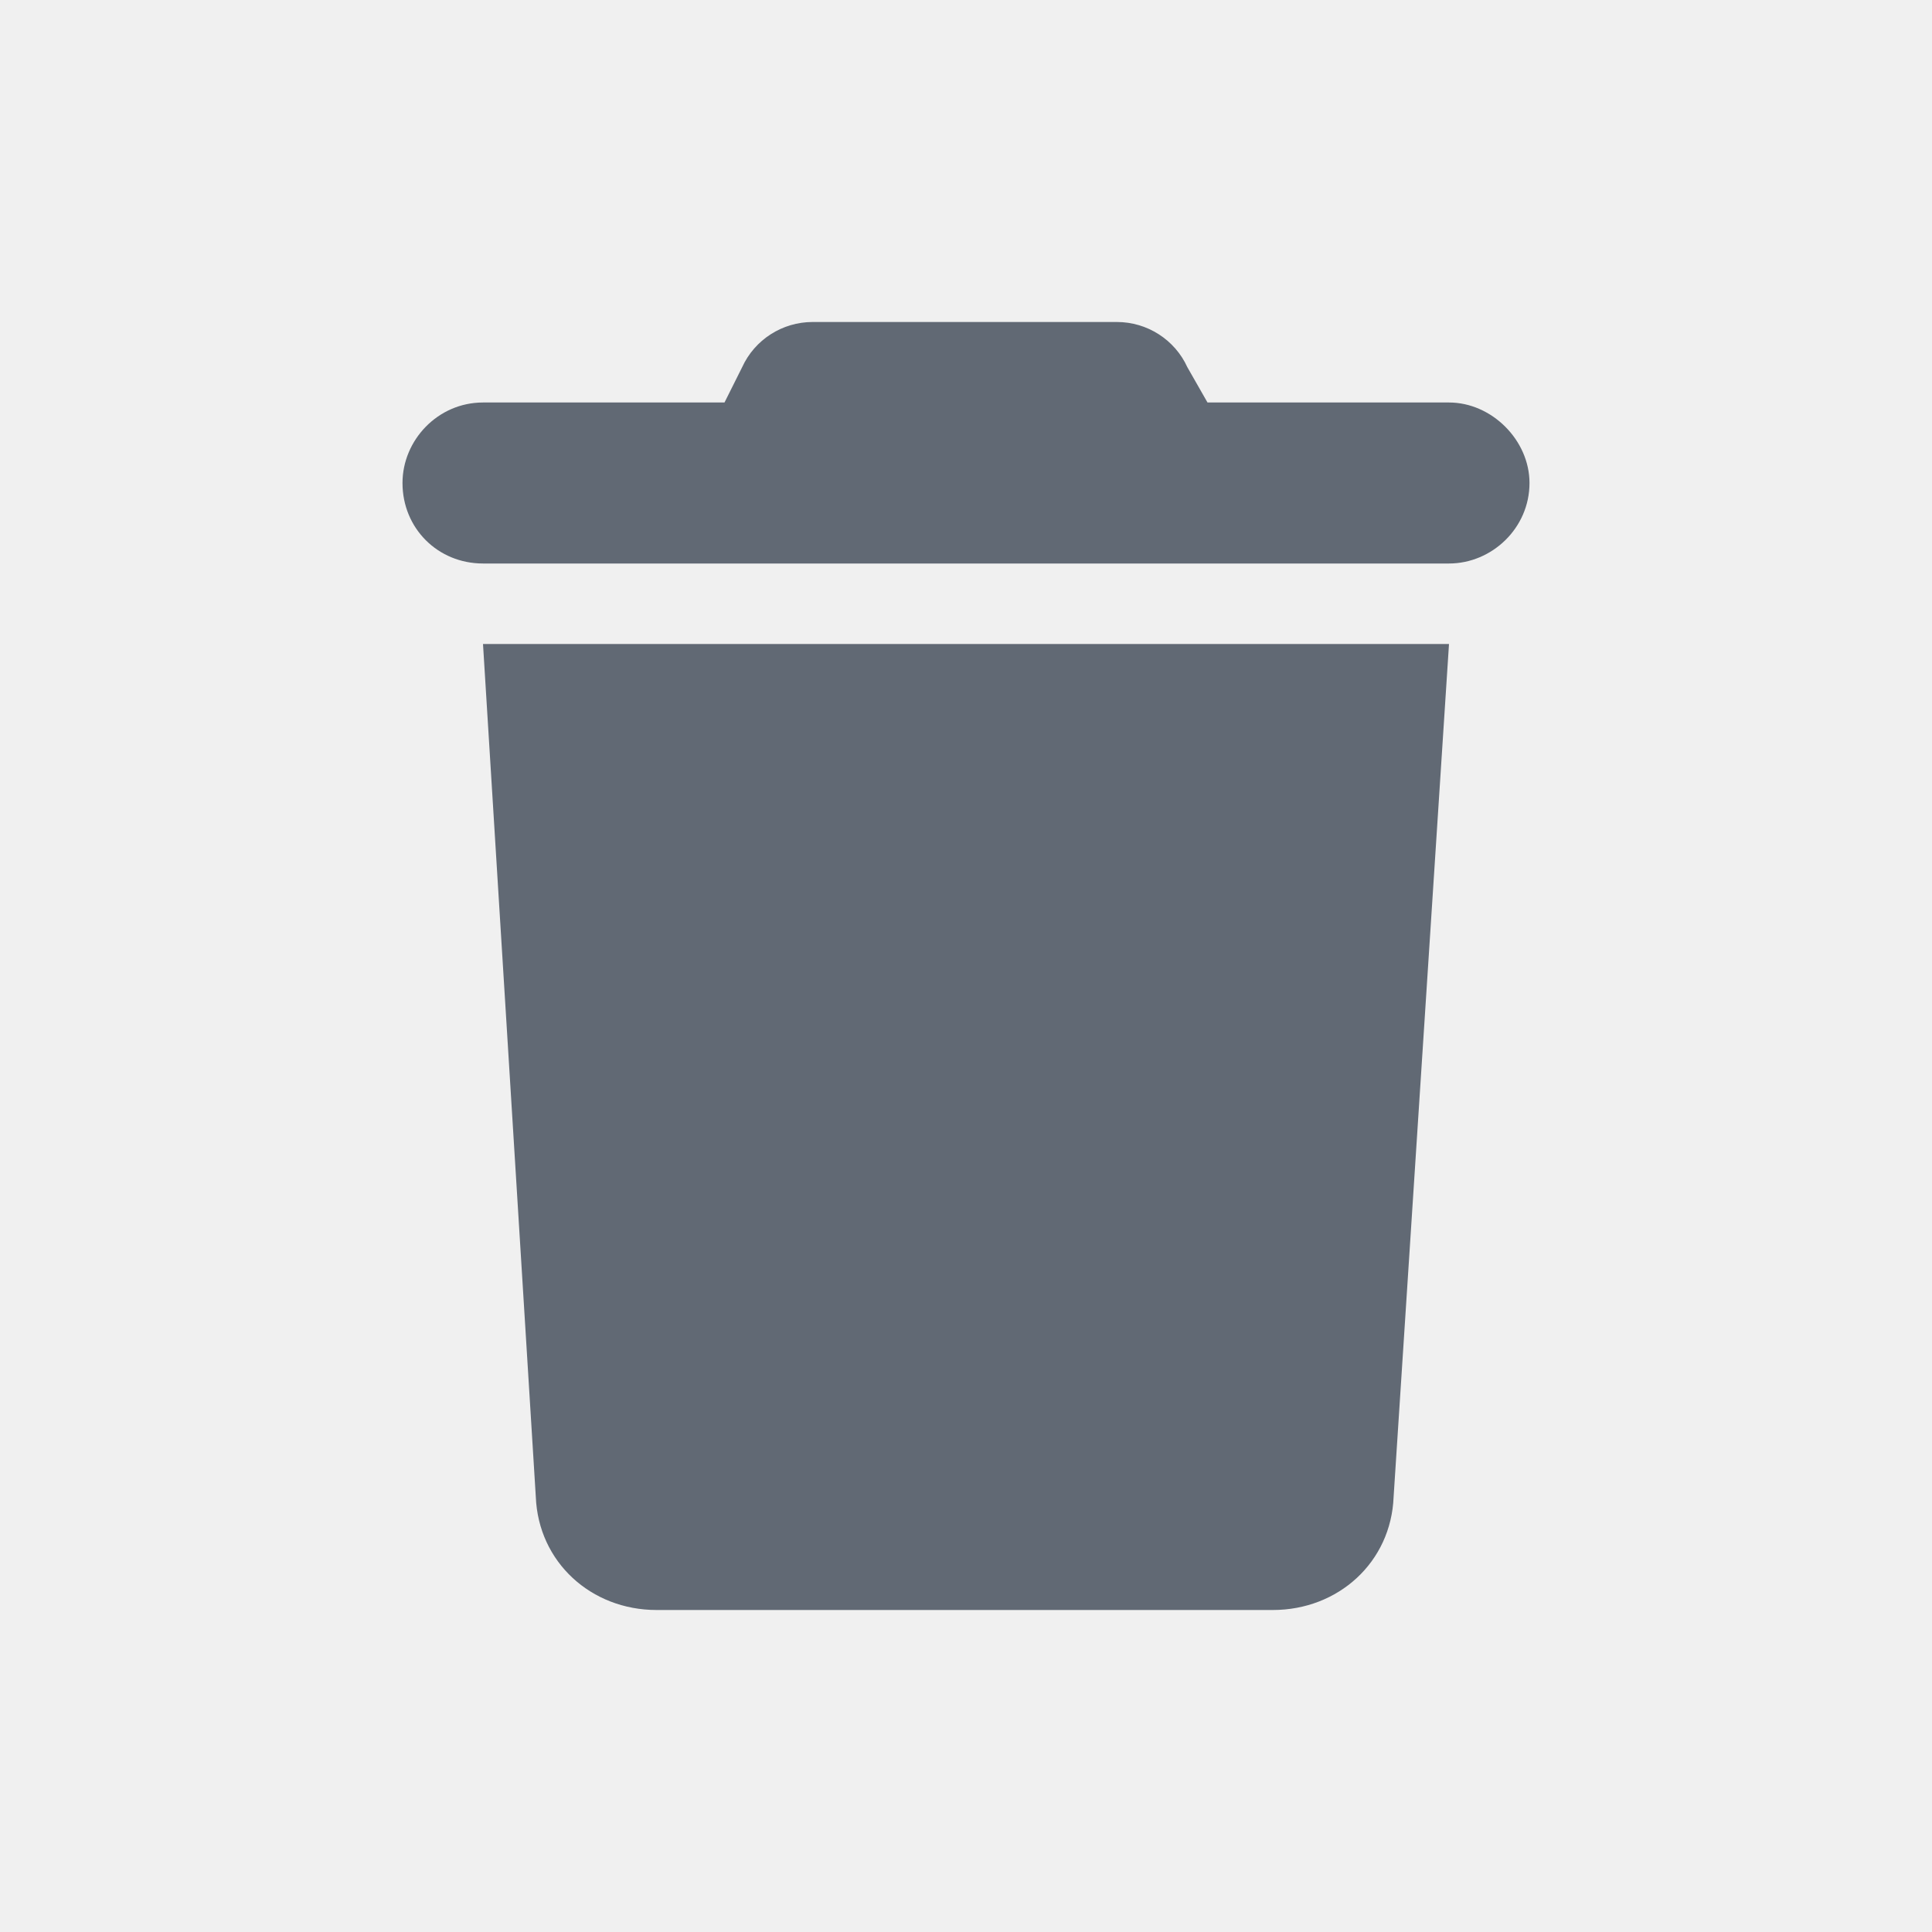
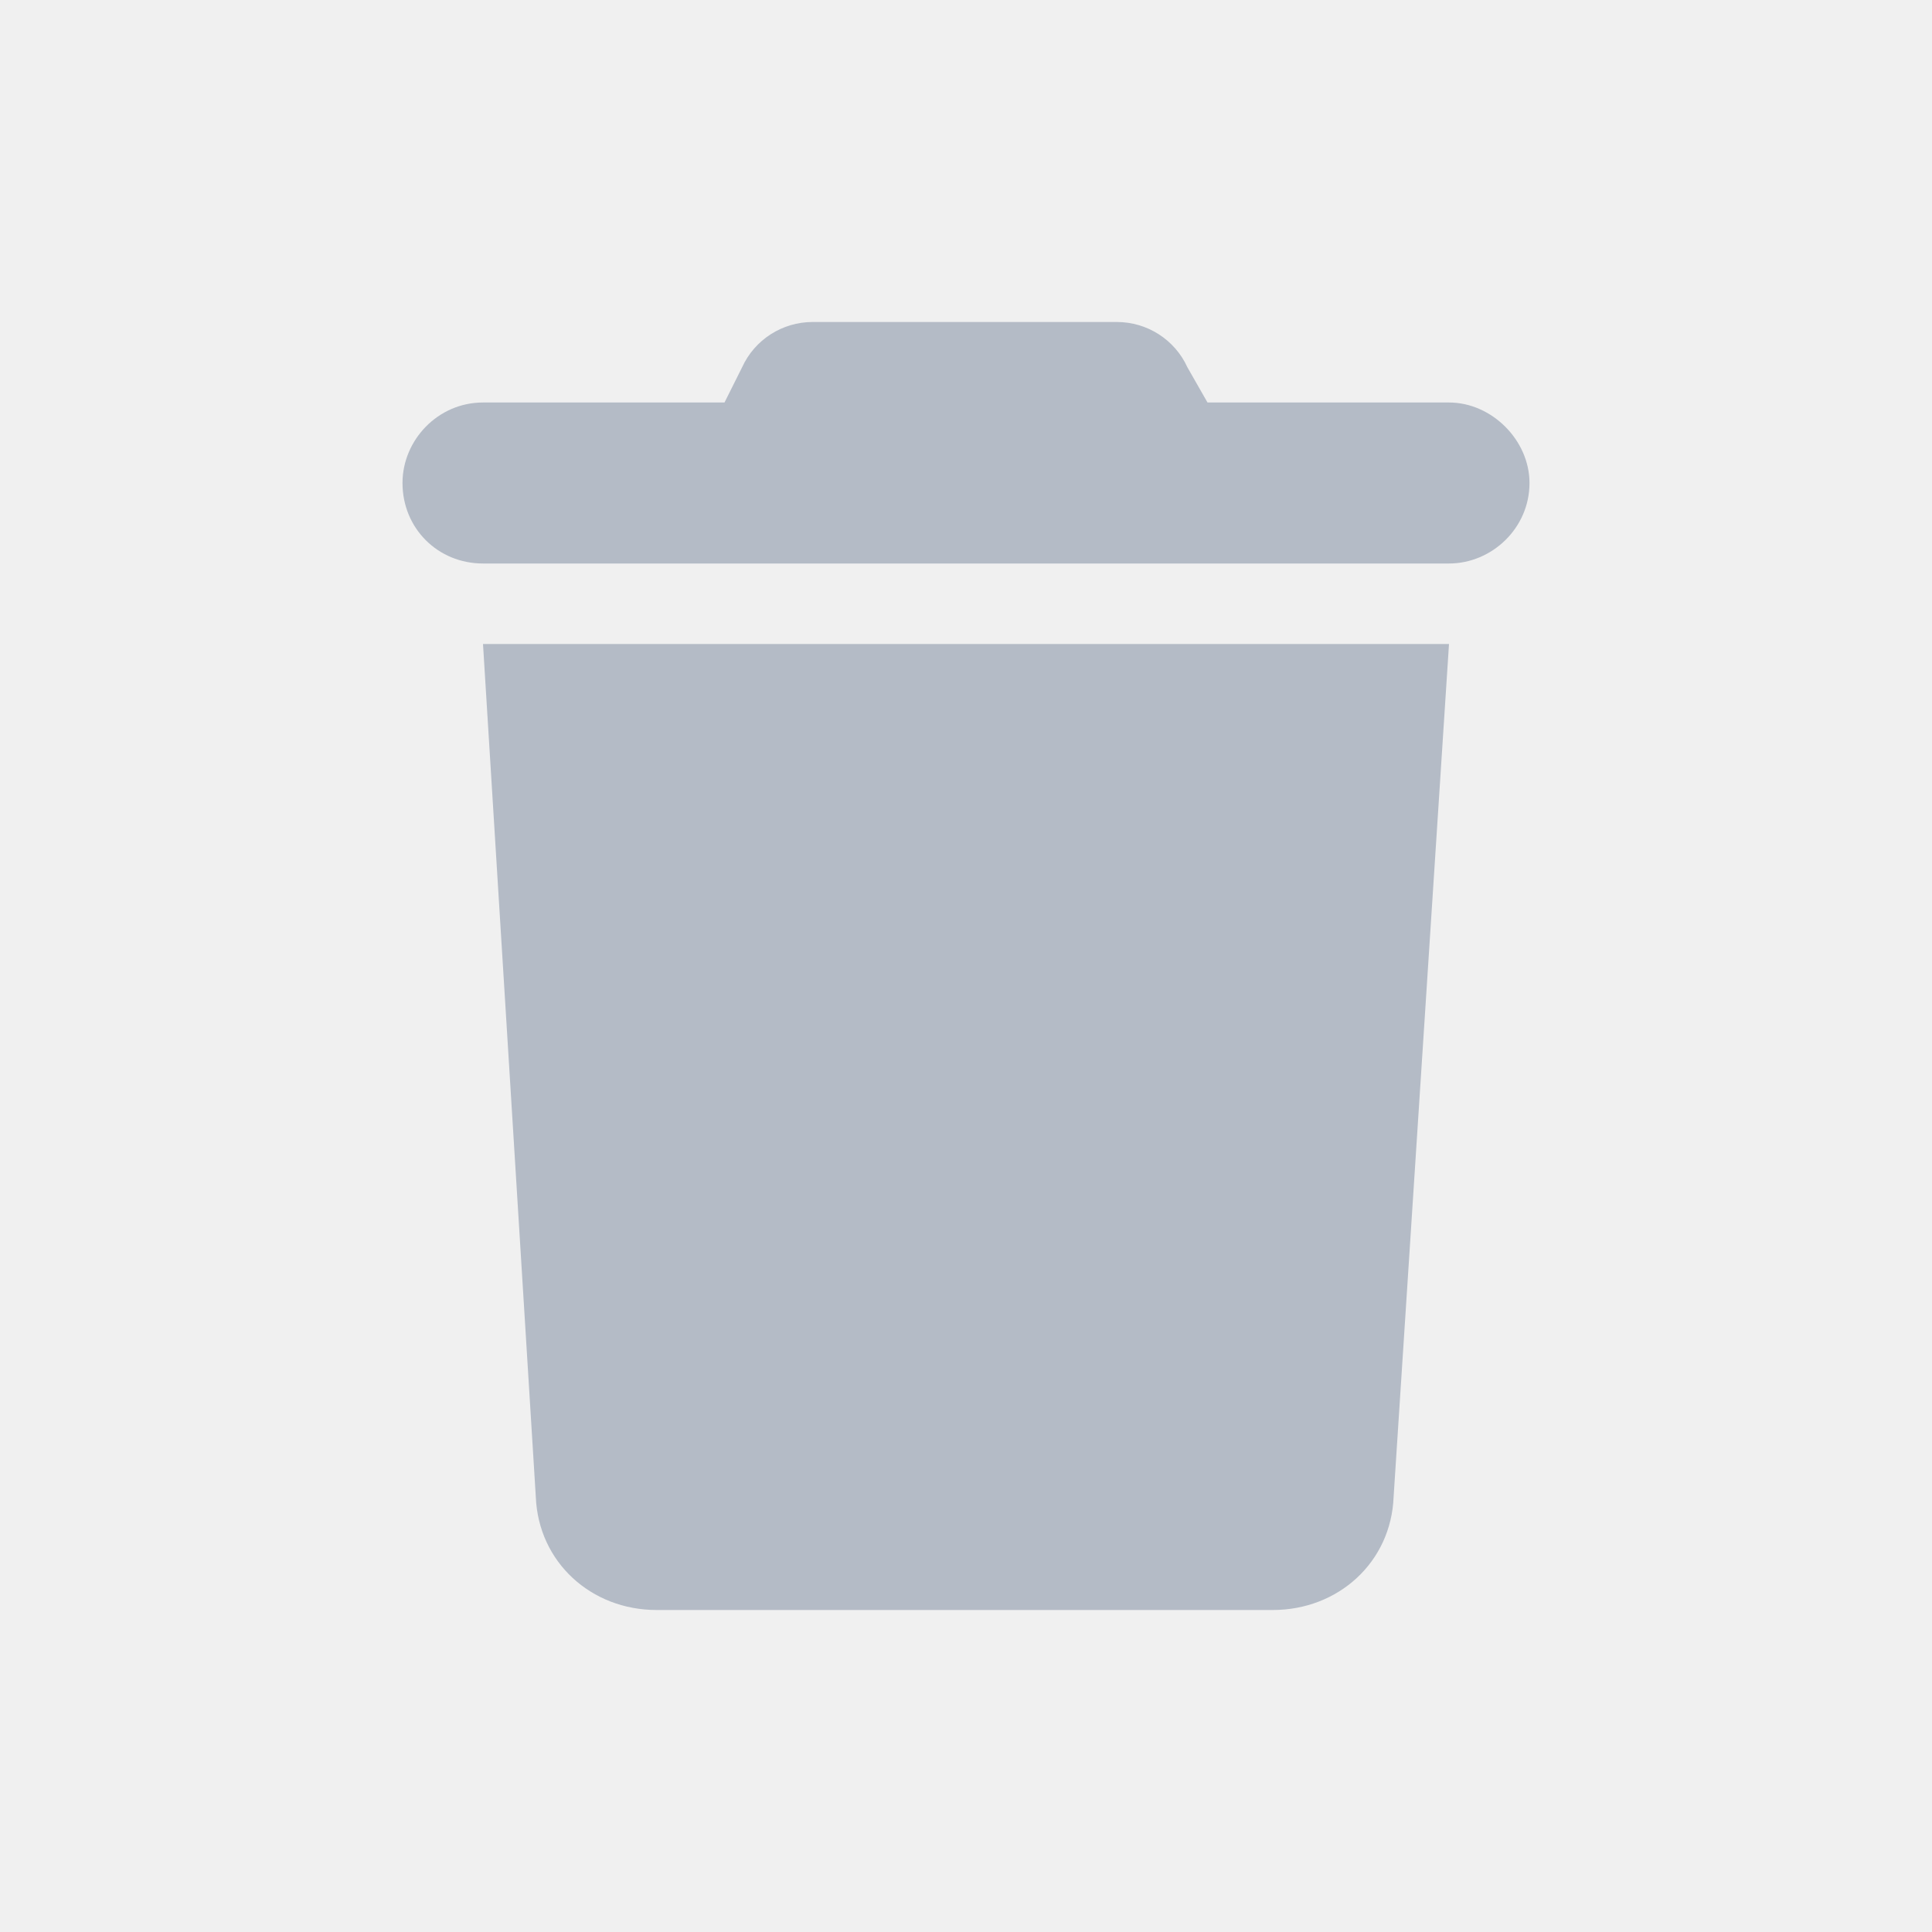
<svg xmlns="http://www.w3.org/2000/svg" width="24" height="24" viewBox="0 0 24 24" fill="none">
-   <g clip-path="url(#clip0_13419_11416)">
-     <path d="M9.219 4.562C9.375 4.219 9.719 4 10.094 4H13.875C14.25 4 14.594 4.219 14.75 4.562L15 5H18C18.531 5 19 5.469 19 6C19 6.562 18.531 7 18 7H6C5.438 7 5 6.562 5 6C5 5.469 5.438 5 6 5H9L9.219 4.562ZM18 8L17.312 18.594C17.281 19.406 16.625 20 15.812 20H8.156C7.344 20 6.688 19.406 6.656 18.594L6 8H18Z" fill="#616974" />
+   <g clip-path="url(#clip0_13907_972)">
+     <path d="M9.219 4.562C9.375 4.219 9.719 4 10.094 4H13.875C14.25 4 14.594 4.219 14.75 4.562L15 5H18C18.531 5 19 5.469 19 6C19 6.562 18.531 7 18 7H6C5.438 7 5 6.562 5 6C5 5.469 5.438 5 6 5H9L9.219 4.562ZM18 8L17.312 18.594C17.281 19.406 16.625 20 15.812 20H8.156C7.344 20 6.688 19.406 6.656 18.594L6 8H18Z" fill="#B4BBC6" />
  </g>
  <defs>
-     <clipPath id="clip0_13419_11416">
+     <clipPath id="clip0_13907_972">
      <rect width="24" height="24" fill="white" />
    </clipPath>
  </defs>
</svg>
